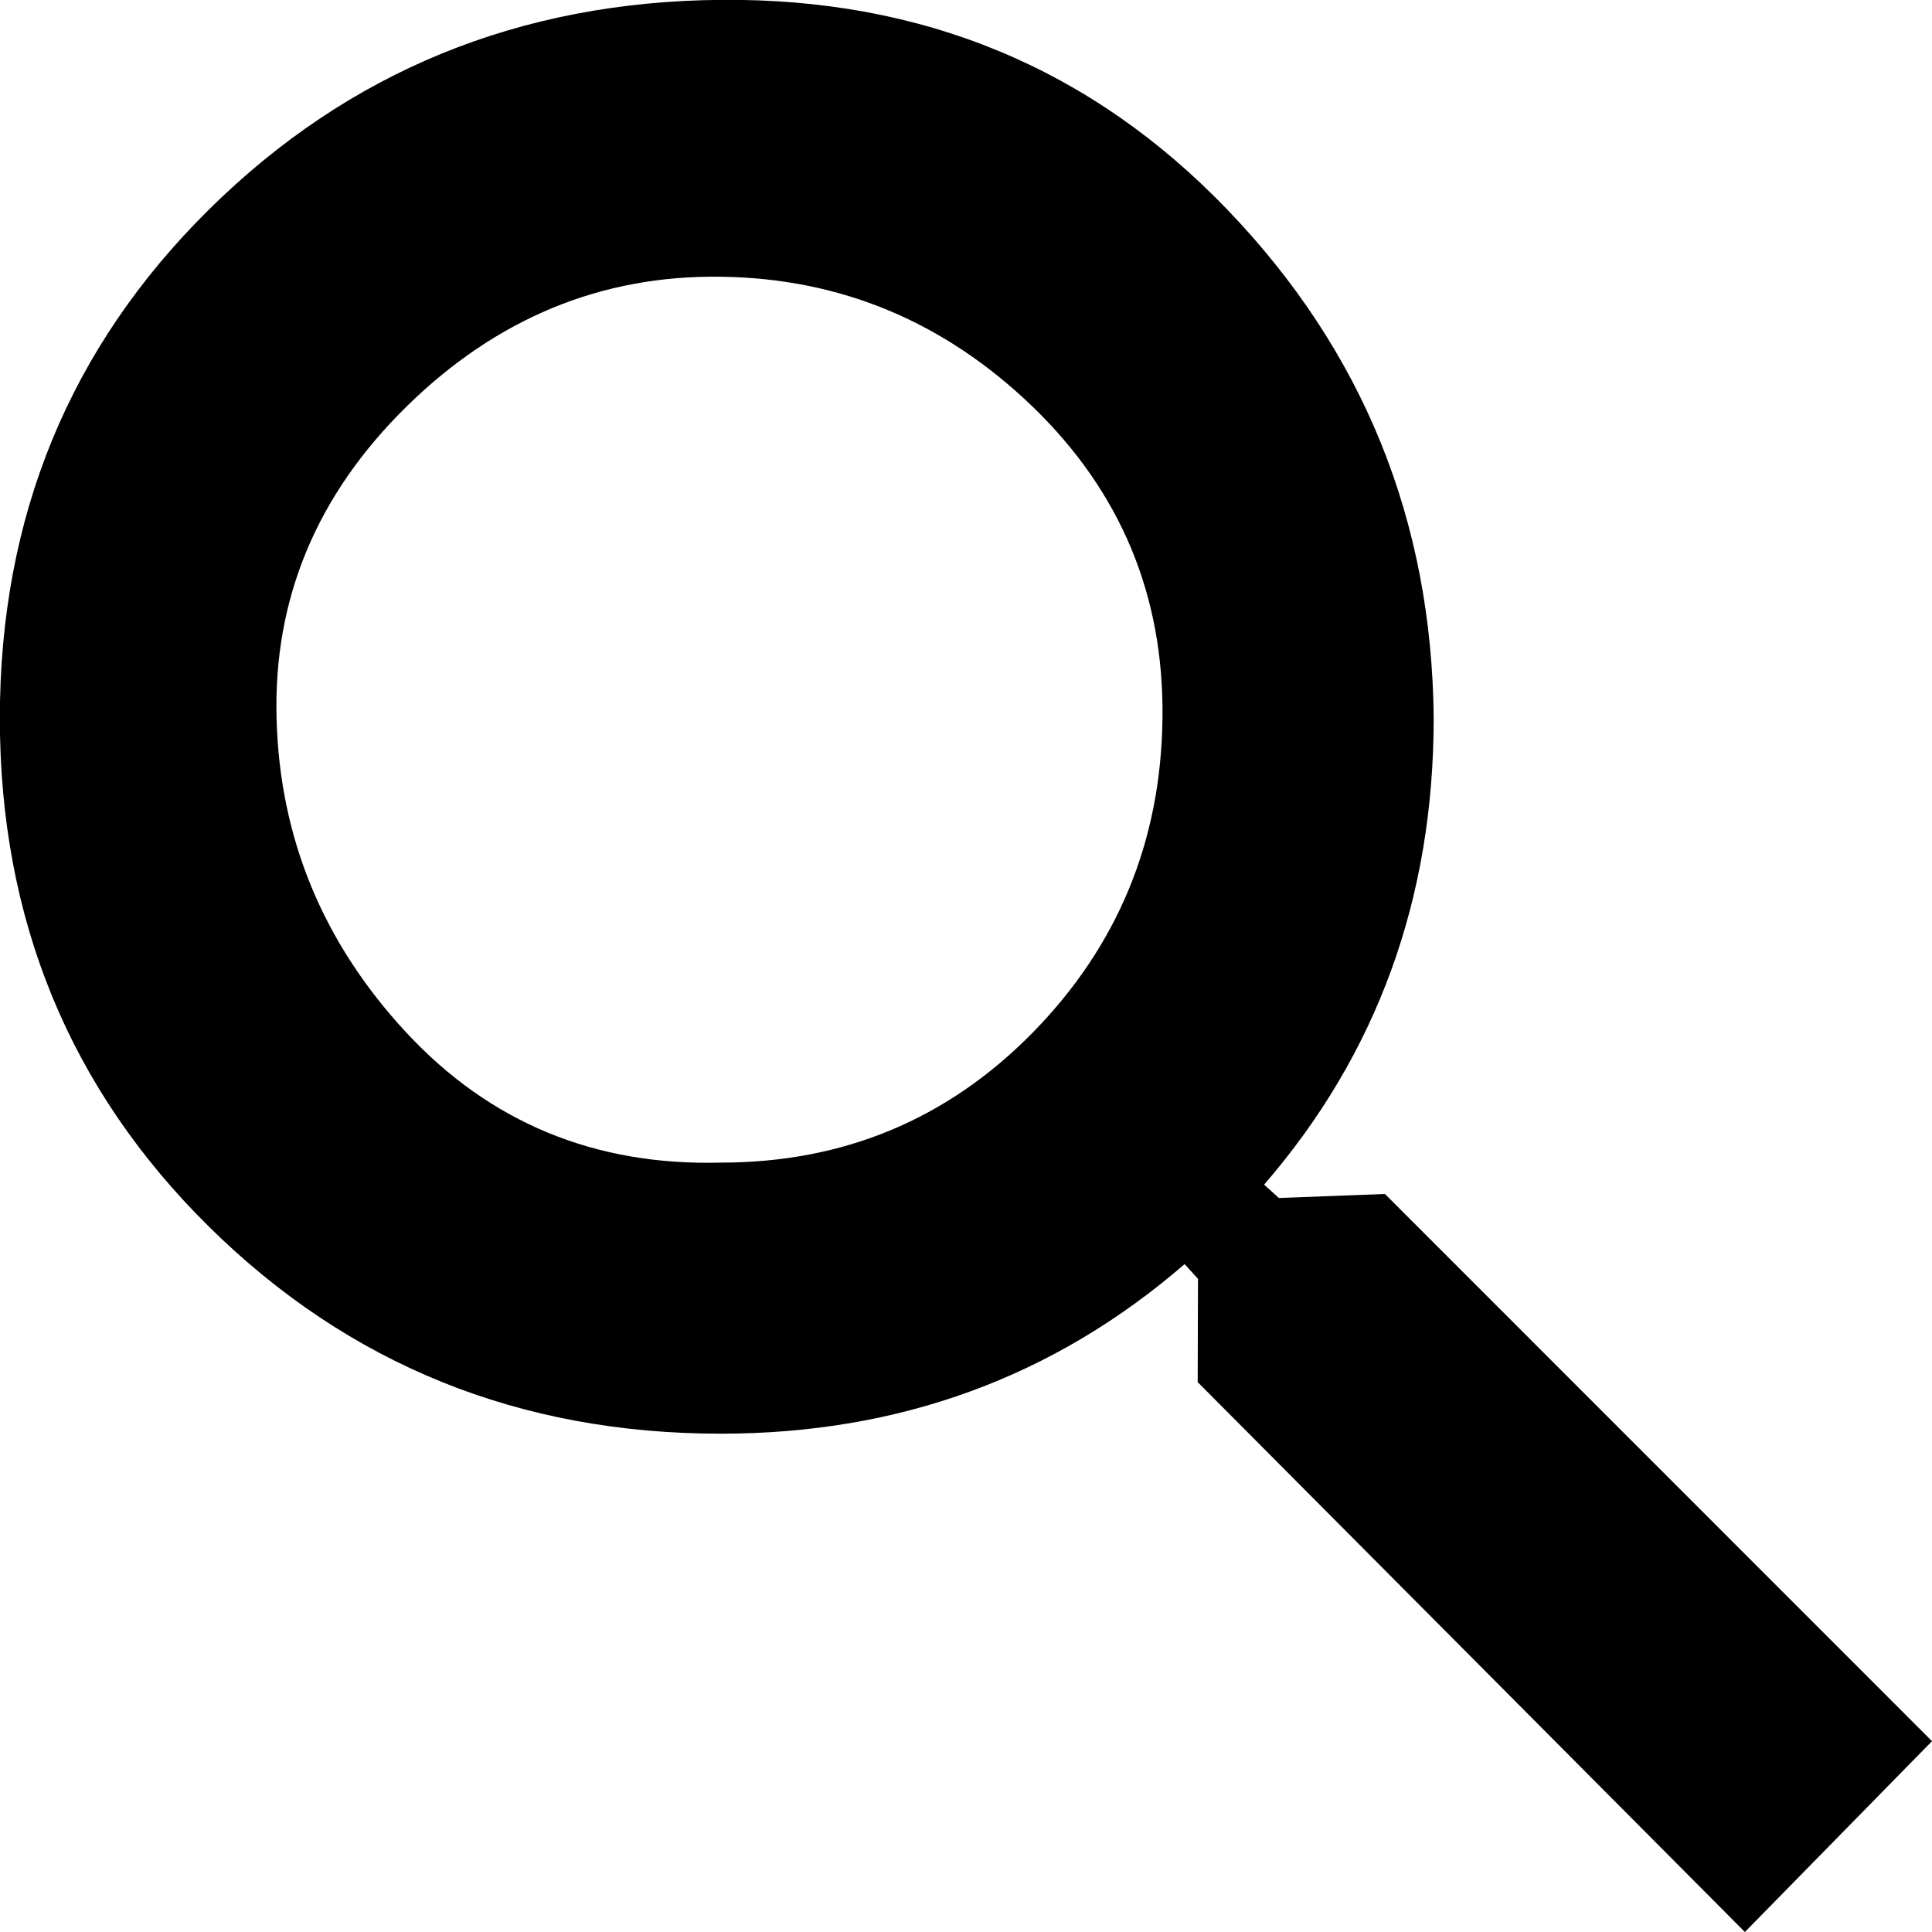
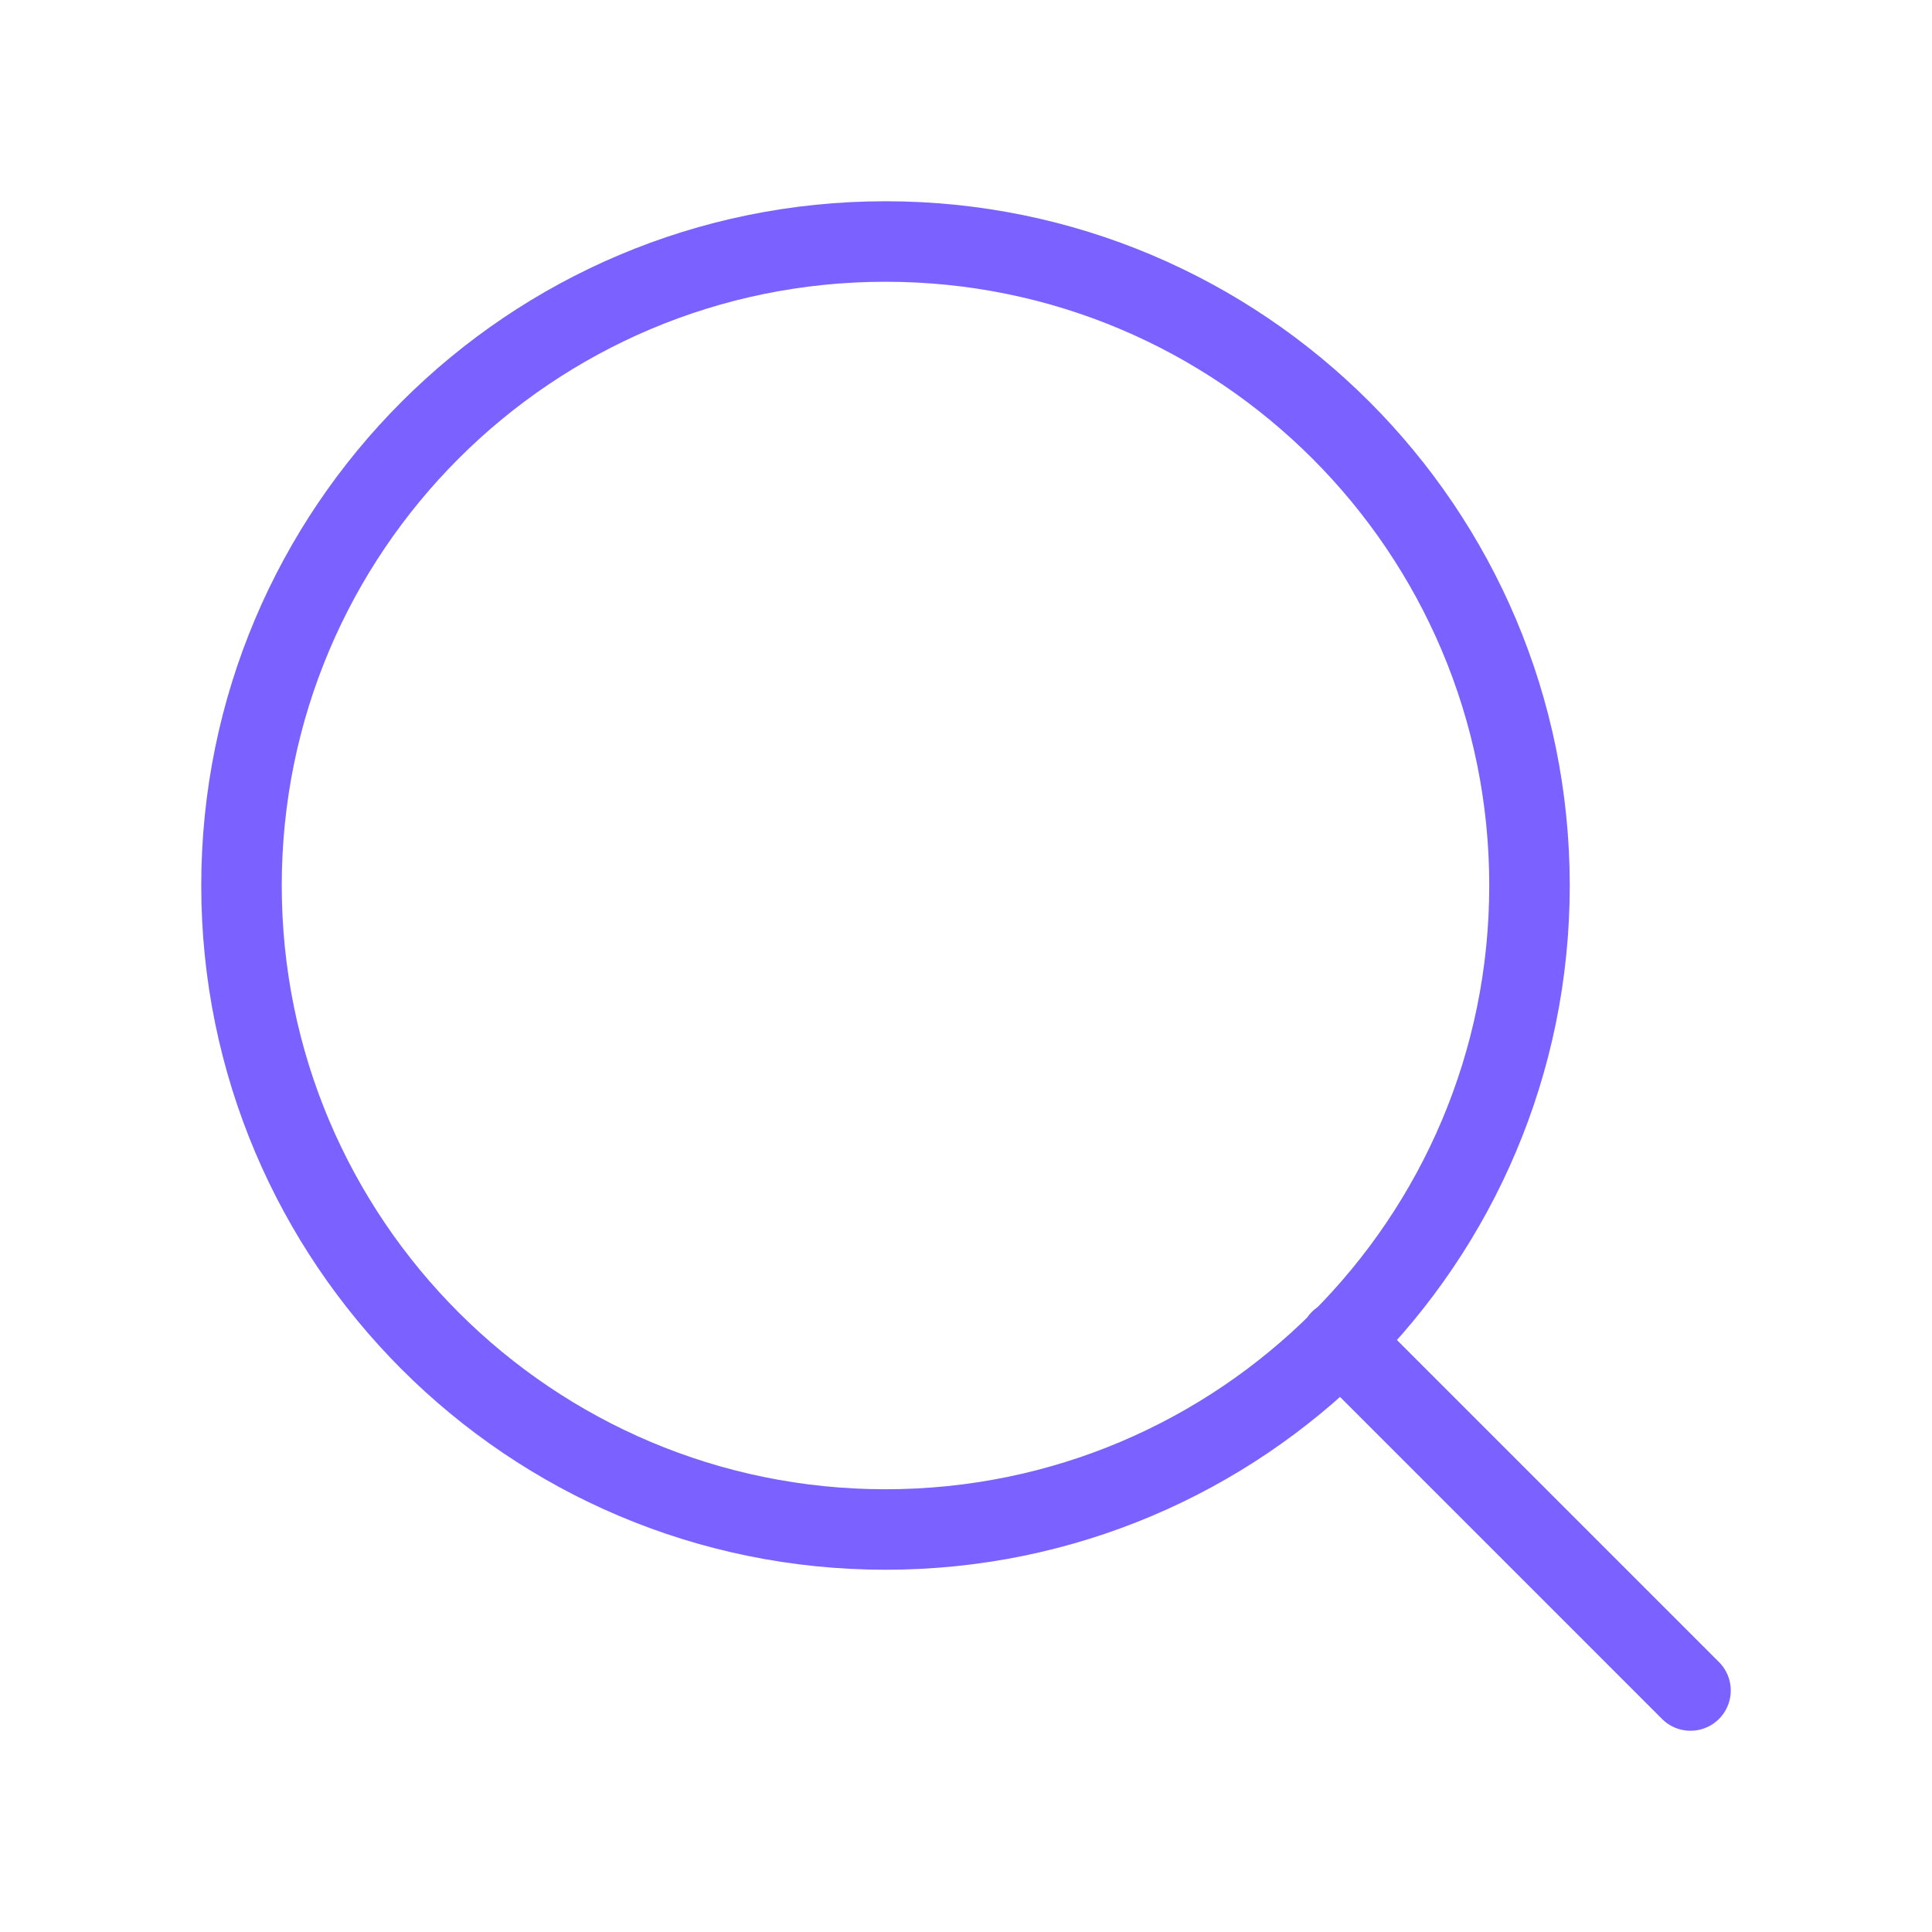
- <svg width="13" height="13" viewBox="0 0 13 13">
-   <path d="m4.849 7.823c0.827 0 1.526-0.291 2.099-0.874 0.572-0.583 0.864-1.288 0.874-2.114 0.011-0.827-0.281-1.526-0.874-2.099-0.594-0.572-1.293-0.864-2.099-0.874-0.805-0.011-1.51 0.281-2.114 0.874-0.604 0.594-0.896 1.293-0.874 2.099 0.021 0.805 0.313 1.51 0.874 2.114 0.562 0.604 1.266 0.896 2.114 0.874zm4.47 0.211 3.681 3.682-1.259 1.284-3.682-3.7 0.002-0.695-0.09-0.099c-0.88 0.761-1.92 1.141-3.121 1.141-1.355 0-2.502-0.464-3.442-1.391s-1.409-2.069-1.409-3.424c0-1.355 0.47-2.497 1.409-3.424 0.939-0.927 2.086-1.397 3.442-1.409 1.355-0.012 2.491 0.458 3.406 1.409 0.915 0.951 1.379 2.092 1.391 3.424 0 1.213-0.38 2.259-1.141 3.139l0.099 0.09z" />
+ <svg xmlns="http://www.w3.org/2000/svg" width="24" height="24" viewBox="0 0 24 24" fill="none">
+   <path d="M21 21L16.65 16.65M19 11C19 15.418 15.418 19 11 19C6.582 19 3 15.418 3 11C3 6.582 6.582 3 11 3C15.418 3 19 6.582 19 11Z" stroke="#7B61FF" stroke-linecap="round" stroke-linejoin="round" />
</svg>
